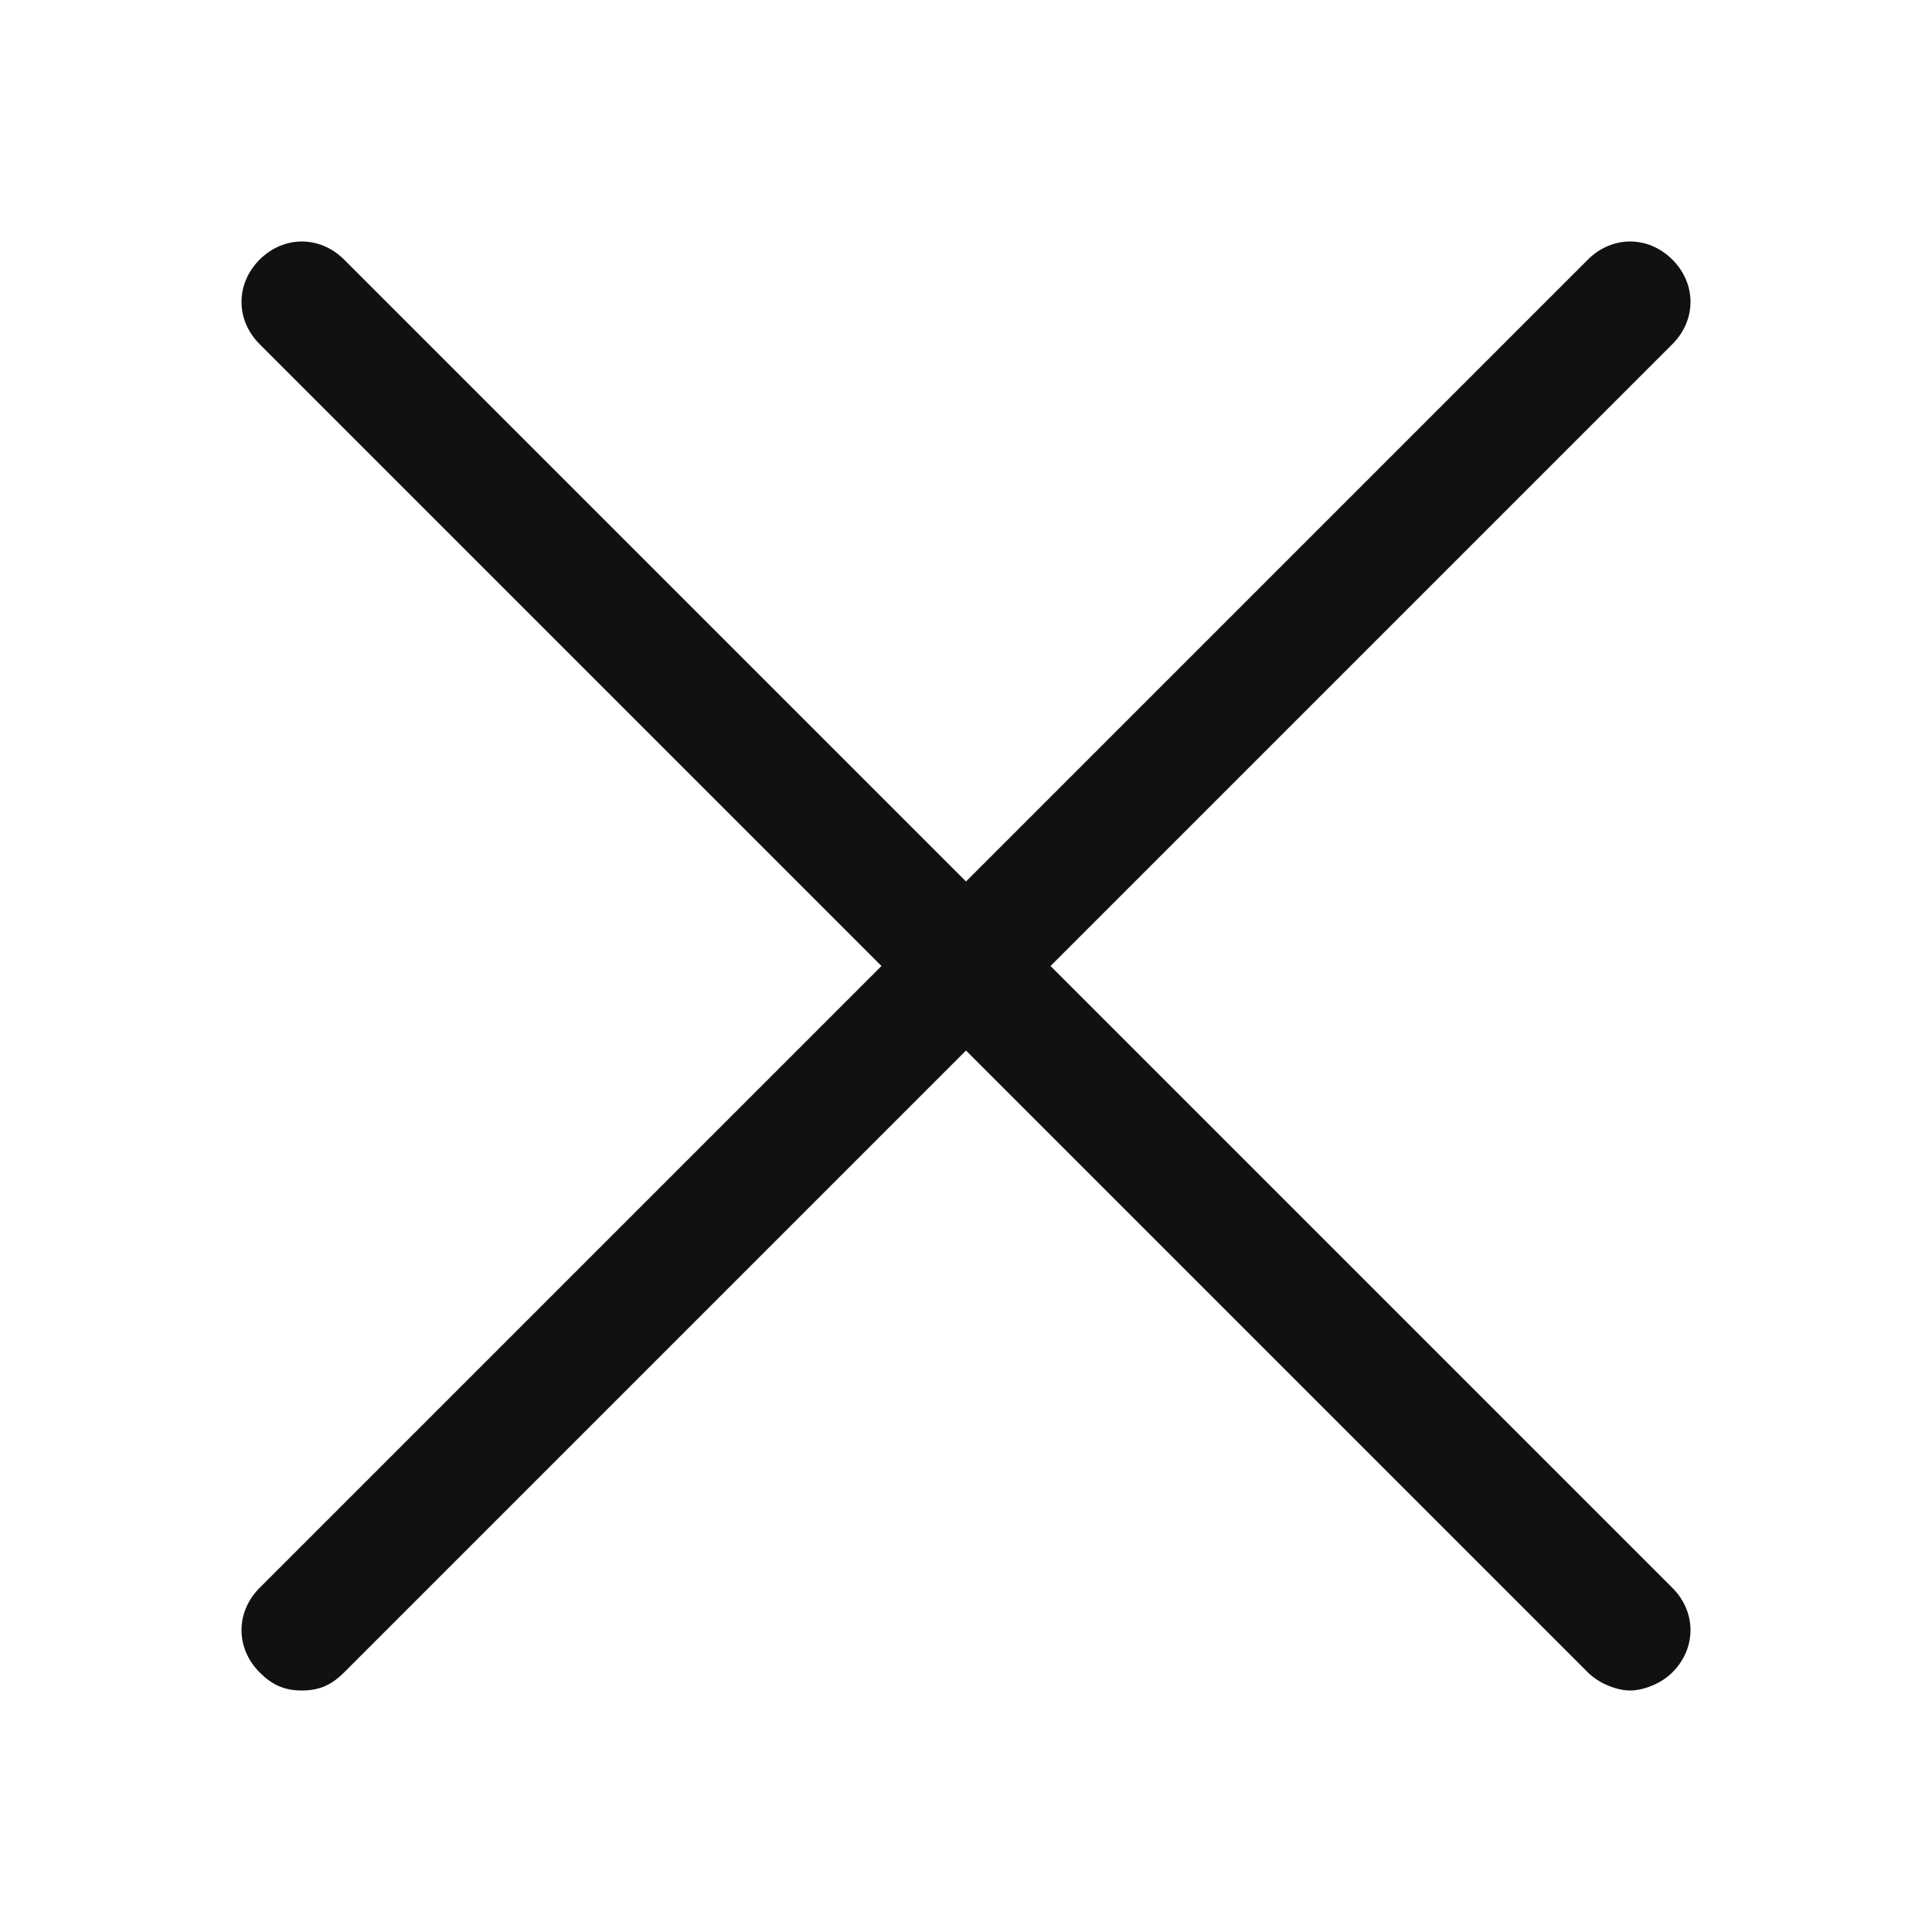
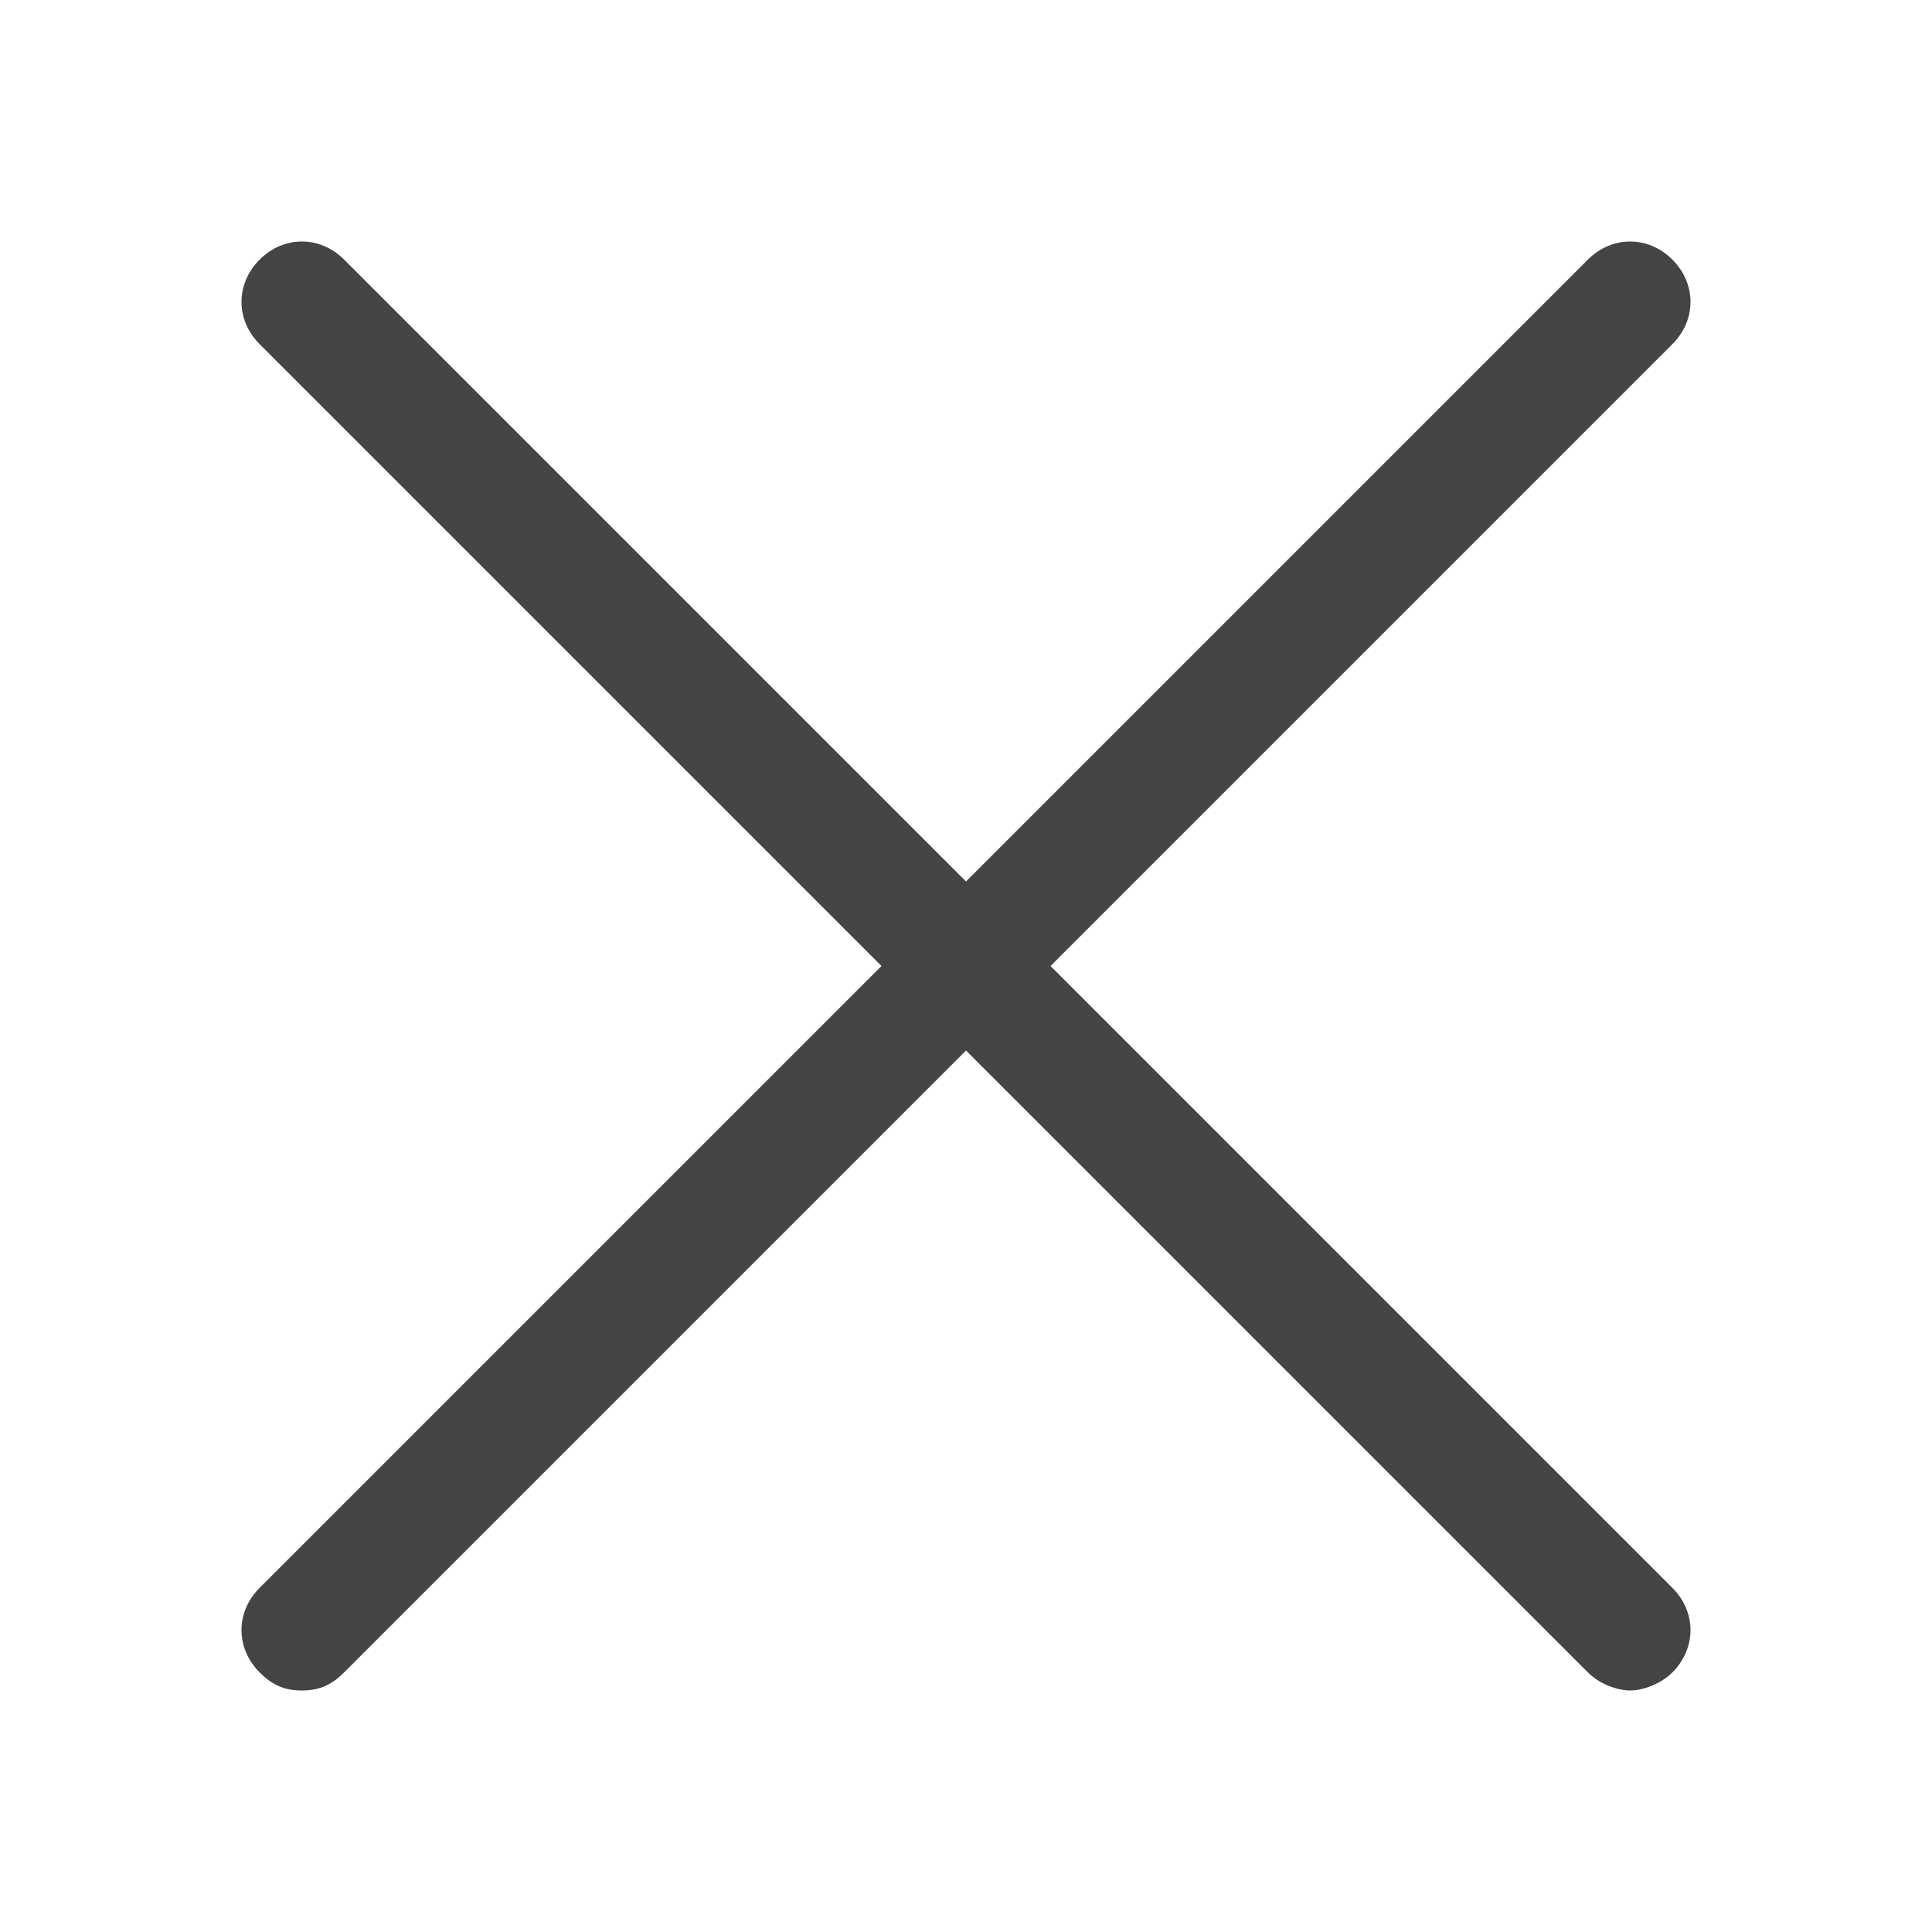
<svg xmlns="http://www.w3.org/2000/svg" class="nc-icon glyph" x="0px" y="0px" width="32px" height="32px" viewBox="0 0 32 32">
  <g>
-     <path fill="#111111" d="M17.4,16L27.7,5.7c0.4-0.4,0.4-1,0-1.4s-1-0.4-1.4,0L16,14.6L5.7,4.3c-0.4-0.4-1-0.4-1.4,0s-0.4,1,0,1.4  L14.6,16L4.3,26.3c-0.4,0.4-0.4,1,0,1.4C4.5,27.9,4.7,28,5,28s0.5-0.1,0.7-0.3L16,17.4l10.3,10.3c0.2,0.2,0.5,0.3,0.7,0.3  s0.5-0.1,0.7-0.3c0.4-0.4,0.4-1,0-1.4L17.4,16z" />
+     <path fill="#444" d="M17.4,16L27.7,5.7c0.4-0.4,0.4-1,0-1.4s-1-0.4-1.4,0L16,14.6L5.7,4.3c-0.4-0.4-1-0.4-1.4,0s-0.4,1,0,1.4  L14.6,16L4.3,26.3c-0.4,0.4-0.4,1,0,1.4C4.5,27.9,4.7,28,5,28s0.5-0.1,0.7-0.3L16,17.4l10.3,10.3c0.2,0.2,0.5,0.3,0.7,0.3  s0.5-0.1,0.7-0.3c0.4-0.4,0.4-1,0-1.4L17.4,16z" />
  </g>
</svg>
